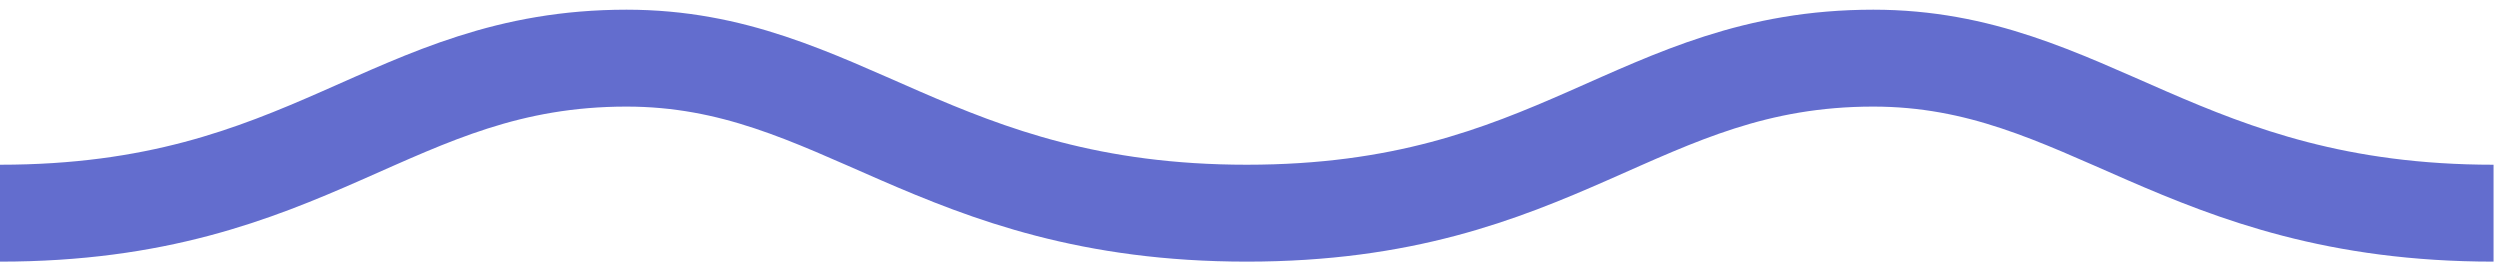
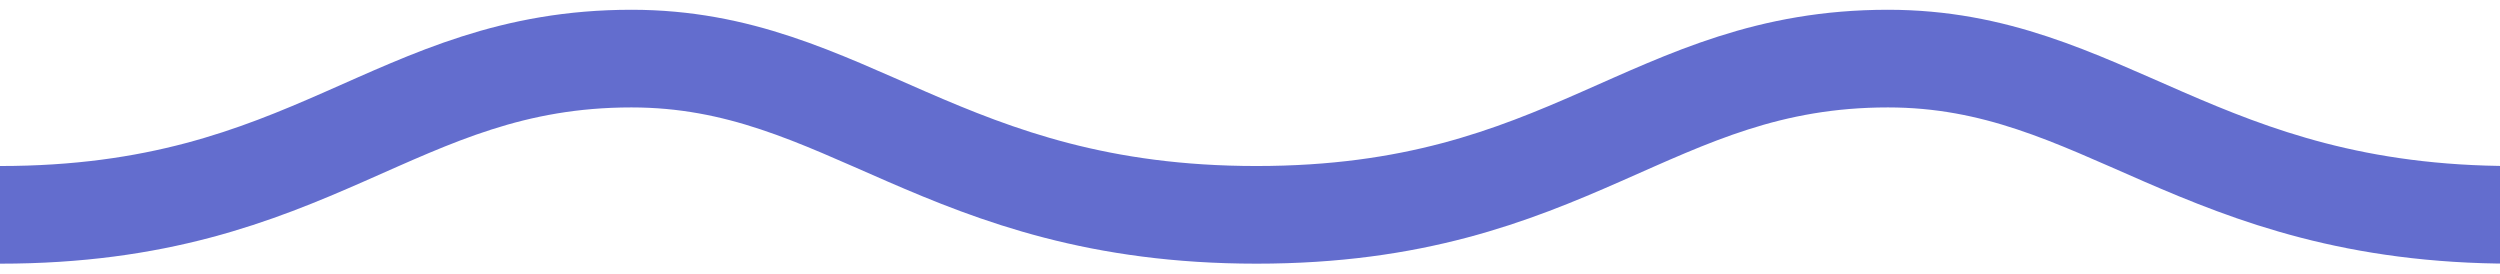
- <svg xmlns="http://www.w3.org/2000/svg" width="129" height="14" viewBox="0 0 129 14" fill="none">
+ <svg xmlns="http://www.w3.org/2000/svg" width="128" height="14" viewBox="0 0 128 14" fill="none">
  <path d="M0 11C16.096 11 20.145 3 32.329 3C43.376 3 48.238 11 64.333 11C80.429 11 84.478 3 96.662 3C107.71 3 112.571 11 128.667 11" stroke="#636DCE" stroke-width="5" />
</svg>
